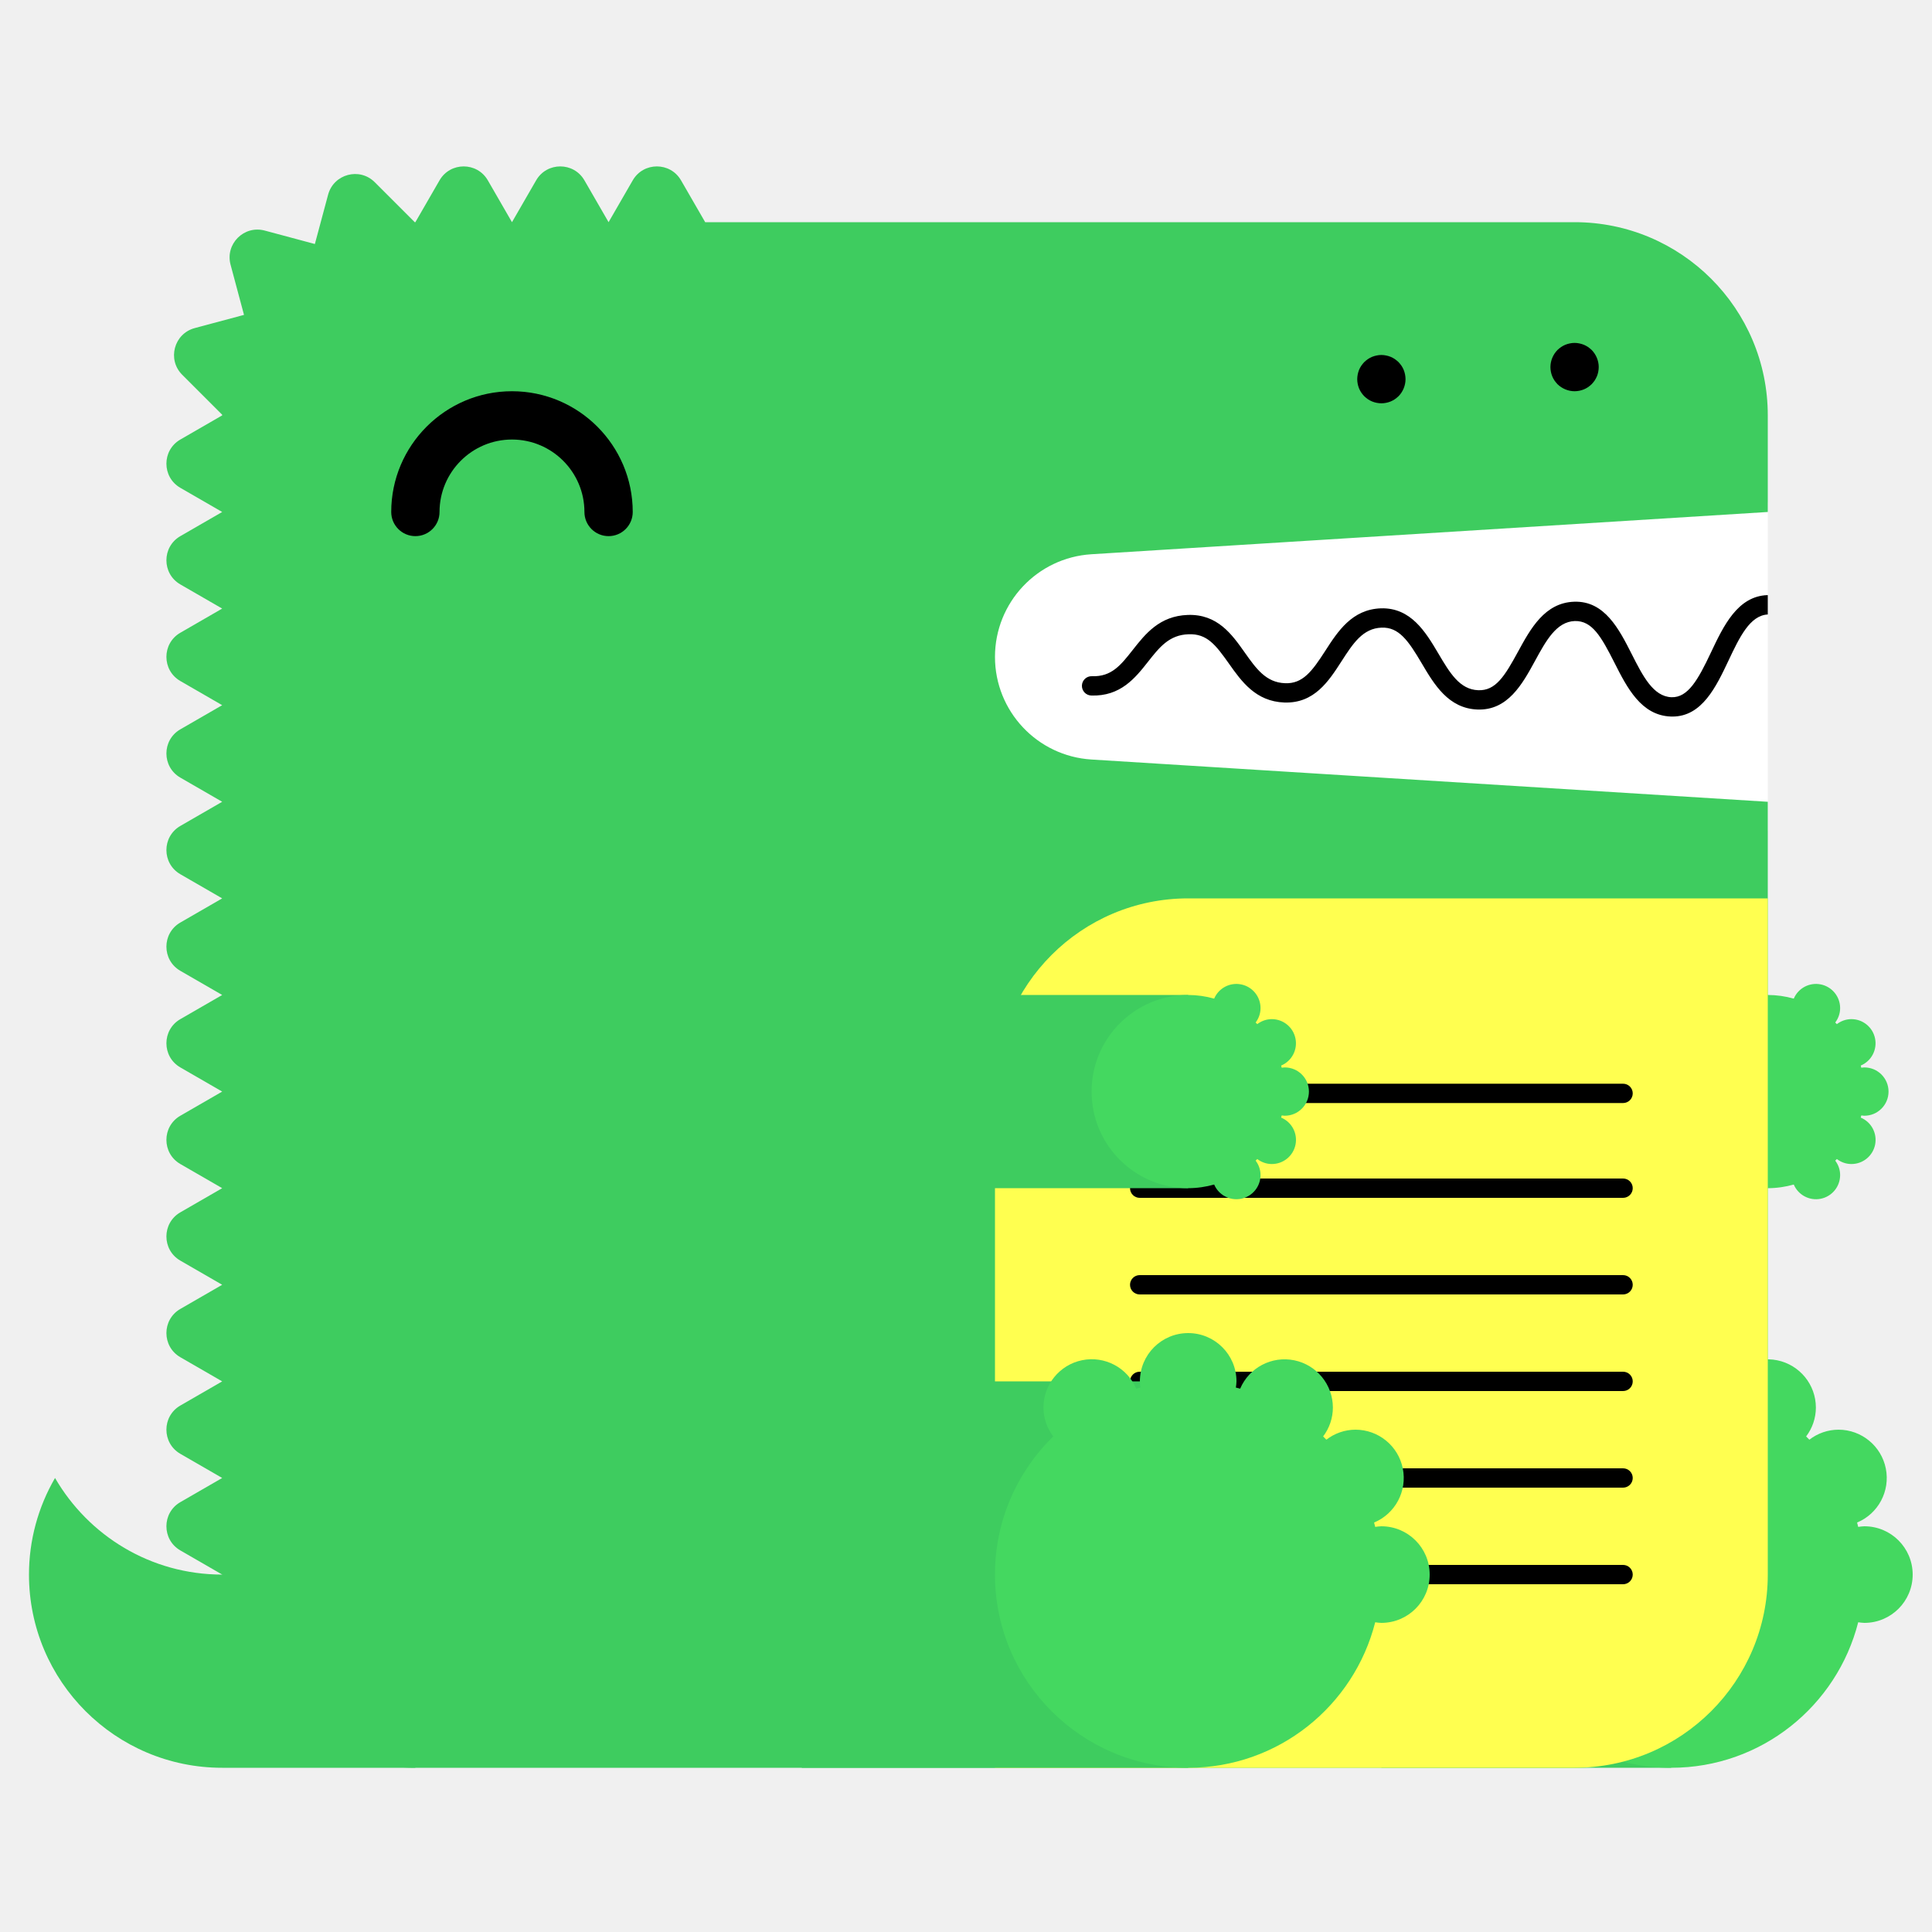
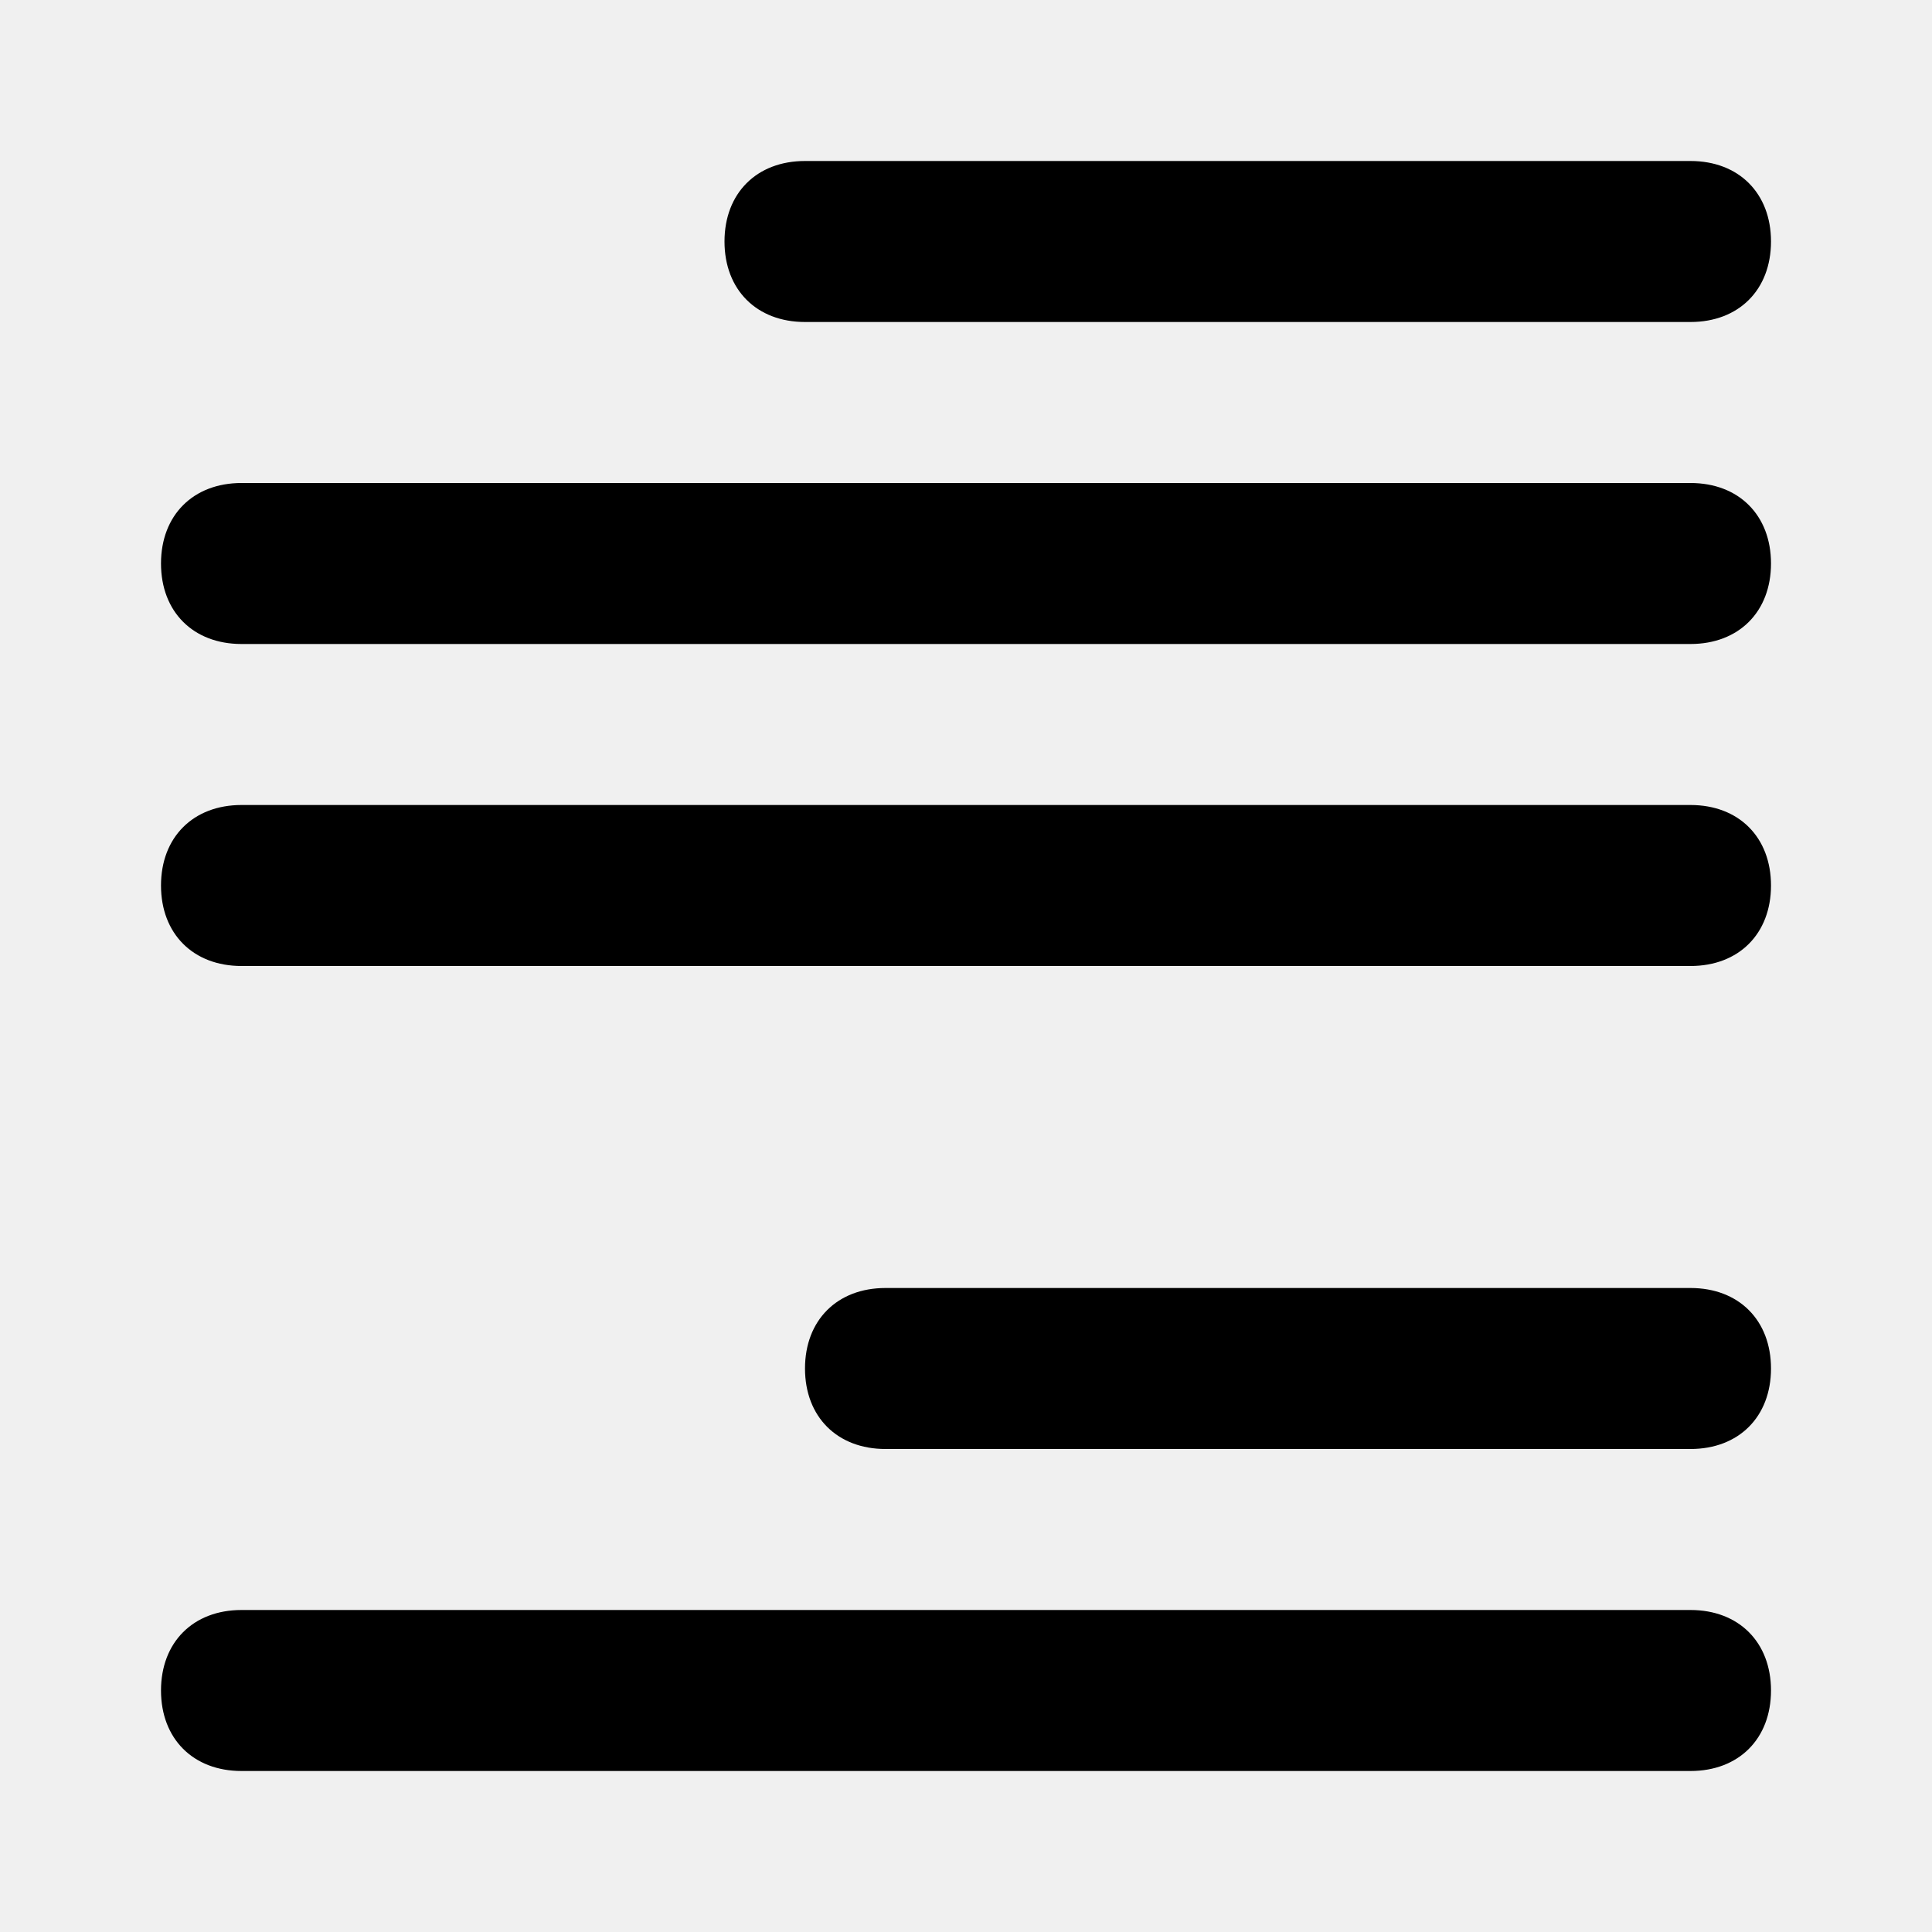
- <svg xmlns="http://www.w3.org/2000/svg" width="200" height="200" viewBox="0 0 200 200">
-   <g fill="none" fill-rule="evenodd">
-     <path fill="#FFF" d="M99 52h84v34H99z" />
-     <path d="M23 163c-7.398 0-13.843-4.027-17.303-10A19.886 19.886 0 0 0 3 163c0 11.046 8.954 20 20 20h20v-20H23z" fill="#3ECC5F" />
-     <path d="M112.98 57.376L183 53V43c0-11.046-8.954-20-20-20H73l-2.5-4.33c-1.112-1.925-3.889-1.925-5 0L63 23l-2.5-4.33c-1.111-1.925-3.889-1.925-5 0L53 23l-2.5-4.33c-1.111-1.925-3.889-1.925-5 0L43 23c-.022 0-.042.003-.065.003l-4.142-4.141c-1.57-1.571-4.252-.853-4.828 1.294l-1.369 5.104-5.192-1.392c-2.148-.575-4.111 1.389-3.535 3.536l1.39 5.193-5.102 1.367c-2.148.576-2.867 3.259-1.296 4.83l4.142 4.142c0 .021-.003.042-.003.064l-4.33 2.5c-1.925 1.111-1.925 3.889 0 5L23 53l-4.33 2.5c-1.925 1.111-1.925 3.889 0 5L23 63l-4.33 2.5c-1.925 1.111-1.925 3.889 0 5L23 73l-4.33 2.5c-1.925 1.111-1.925 3.889 0 5L23 83l-4.33 2.5c-1.925 1.111-1.925 3.889 0 5L23 93l-4.33 2.5c-1.925 1.111-1.925 3.889 0 5L23 103l-4.33 2.5c-1.925 1.111-1.925 3.889 0 5L23 113l-4.33 2.5c-1.925 1.111-1.925 3.889 0 5L23 123l-4.33 2.5c-1.925 1.111-1.925 3.889 0 5L23 133l-4.33 2.5c-1.925 1.111-1.925 3.889 0 5L23 143l-4.33 2.5c-1.925 1.111-1.925 3.889 0 5L23 153l-4.33 2.5c-1.925 1.111-1.925 3.889 0 5L23 163c0 11.046 8.954 20 20 20h120c11.046 0 20-8.954 20-20V83l-70.02-4.376A10.645 10.645 0 0 1 103 68c0-5.621 4.37-10.273 9.98-10.624" fill="#3ECC5F" />
-     <path fill="#3ECC5F" d="M143 183h30v-40h-30z" />
-     <path d="M193 158c-.219 0-.428.037-.639.064-.038-.15-.074-.301-.116-.451A5 5 0 0 0 190.32 148a4.96 4.96 0 0 0-3.016 1.036 26.531 26.531 0 0 0-.335-.336 4.955 4.955 0 0 0 1.011-2.987 5 5 0 0 0-9.599-1.959c-.148-.042-.297-.077-.445-.115.027-.211.064-.42.064-.639a5 5 0 0 0-5-5 5 5 0 0 0-5 5c0 .219.037.428.064.639-.148.038-.297.073-.445.115a4.998 4.998 0 0 0-9.599 1.959c0 1.125.384 2.151 1.011 2.987-3.717 3.632-6.031 8.693-6.031 14.3 0 11.046 8.954 20 20 20 9.339 0 17.16-6.41 19.361-15.064.211.027.42.064.639.064a5 5 0 0 0 5-5 5 5 0 0 0-5-5" fill="#44D860" />
-     <path fill="#3ECC5F" d="M153 123h30v-20h-30z" />
-     <path d="M193 115.5a2.5 2.5 0 1 0 0-5c-.109 0-.214.019-.319.032-.02-.075-.037-.15-.058-.225a2.501 2.501 0 0 0-.963-4.807c-.569 0-1.088.197-1.508.518a6.653 6.653 0 0 0-.168-.168c.314-.417.506-.931.506-1.494a2.5 2.5 0 0 0-4.8-.979A9.987 9.987 0 0 0 183 103c-5.522 0-10 4.478-10 10s4.478 10 10 10c.934 0 1.833-.138 2.69-.377a2.5 2.5 0 0 0 4.8-.979c0-.563-.192-1.077-.506-1.494.057-.055.113-.111.168-.168.42.321.939.518 1.508.518a2.5 2.5 0 0 0 .963-4.807c.021-.074.038-.15.058-.225.105.013.21.032.319.032" fill="#44D860" />
-     <path d="M63 55.5a2.5 2.5 0 0 1-2.5-2.5c0-4.136-3.364-7.5-7.5-7.5s-7.5 3.364-7.5 7.5a2.5 2.5 0 1 1-5 0c0-6.893 5.607-12.5 12.5-12.5S65.5 46.107 65.5 53a2.5 2.5 0 0 1-2.5 2.5" fill="#000" />
-     <path d="M103 183h60c11.046 0 20-8.954 20-20V93h-60c-11.046 0-20 8.954-20 20v70z" fill="#FFFF50" />
-     <path d="M168.02 124h-50.04a1 1 0 1 1 0-2h50.04a1 1 0 1 1 0 2m0 20h-50.04a1 1 0 1 1 0-2h50.04a1 1 0 1 1 0 2m0 20h-50.04a1 1 0 1 1 0-2h50.04a1 1 0 1 1 0 2m0-49.814h-50.04a1 1 0 1 1 0-2h50.04a1 1 0 1 1 0 2m0 19.814h-50.04a1 1 0 1 1 0-2h50.04a1 1 0 1 1 0 2m0 20h-50.04a1 1 0 1 1 0-2h50.04a1 1 0 1 1 0 2M183 61.611c-.012 0-.022-.006-.034-.005-3.09.105-4.552 3.196-5.842 5.923-1.346 2.85-2.387 4.703-4.093 4.647-1.889-.068-2.969-2.202-4.113-4.46-1.314-2.594-2.814-5.536-5.963-5.426-3.046.104-4.513 2.794-5.807 5.167-1.377 2.528-2.314 4.065-4.121 3.994-1.927-.07-2.951-1.805-4.136-3.813-1.321-2.236-2.848-4.75-5.936-4.664-2.994.103-4.465 2.385-5.763 4.4-1.373 2.13-2.335 3.428-4.165 3.351-1.973-.07-2.992-1.51-4.171-3.177-1.324-1.873-2.816-3.993-5.895-3.89-2.928.1-4.399 1.97-5.696 3.618-1.232 1.564-2.194 2.802-4.229 2.724a1 1 0 0 0-.072 2c3.017.101 4.545-1.8 5.872-3.487 1.177-1.496 2.193-2.787 4.193-2.855 1.926-.082 2.829 1.115 4.195 3.045 1.297 1.834 2.769 3.914 5.731 4.021 3.103.104 4.596-2.215 5.918-4.267 1.182-1.834 2.202-3.417 4.15-3.484 1.793-.067 2.769 1.35 4.145 3.681 1.297 2.197 2.766 4.686 5.787 4.796 3.125.108 4.634-2.62 5.949-5.035 1.139-2.088 2.214-4.06 4.119-4.126 1.793-.042 2.728 1.595 4.111 4.33 1.292 2.553 2.757 5.445 5.825 5.556l.169.003c3.064 0 4.518-3.075 5.805-5.794 1.139-2.41 2.217-4.68 4.067-4.773v-2z" fill="#000" />
-     <path fill="#3ECC5F" d="M83 183h40v-40H83z" />
-     <path d="M143 158c-.219 0-.428.037-.639.064-.038-.15-.074-.301-.116-.451A5 5 0 0 0 140.32 148a4.96 4.96 0 0 0-3.016 1.036 26.531 26.531 0 0 0-.335-.336 4.955 4.955 0 0 0 1.011-2.987 5 5 0 0 0-9.599-1.959c-.148-.042-.297-.077-.445-.115.027-.211.064-.42.064-.639a5 5 0 0 0-5-5 5 5 0 0 0-5 5c0 .219.037.428.064.639-.148.038-.297.073-.445.115a4.998 4.998 0 0 0-9.599 1.959c0 1.125.384 2.151 1.011 2.987-3.717 3.632-6.031 8.693-6.031 14.3 0 11.046 8.954 20 20 20 9.339 0 17.16-6.41 19.361-15.064.211.027.42.064.639.064a5 5 0 0 0 5-5 5 5 0 0 0-5-5" fill="#44D860" />
-     <path fill="#3ECC5F" d="M83 123h40v-20H83z" />
-     <path d="M133 115.5a2.5 2.5 0 1 0 0-5c-.109 0-.214.019-.319.032-.02-.075-.037-.15-.058-.225a2.501 2.501 0 0 0-.963-4.807c-.569 0-1.088.197-1.508.518a6.653 6.653 0 0 0-.168-.168c.314-.417.506-.931.506-1.494a2.5 2.5 0 0 0-4.8-.979A9.987 9.987 0 0 0 123 103c-5.522 0-10 4.478-10 10s4.478 10 10 10c.934 0 1.833-.138 2.69-.377a2.5 2.5 0 0 0 4.8-.979c0-.563-.192-1.077-.506-1.494.057-.055.113-.111.168-.168.42.321.939.518 1.508.518a2.5 2.5 0 0 0 .963-4.807c.021-.074.038-.15.058-.225.105.013.21.032.319.032" fill="#44D860" />
-     <path d="M143 41.75c-.16 0-.33-.02-.49-.05a2.52 2.52 0 0 1-.47-.14c-.15-.06-.29-.14-.431-.23-.13-.09-.259-.2-.38-.31-.109-.12-.219-.24-.309-.38s-.17-.28-.231-.43a2.619 2.619 0 0 1-.189-.96c0-.16.02-.33.05-.49.03-.16.08-.31.139-.47.061-.15.141-.29.231-.43.09-.13.2-.26.309-.38.121-.11.25-.22.38-.31.141-.09.281-.17.431-.23.149-.06.31-.11.47-.14.32-.07.65-.07.98 0 .159.03.32.08.47.14.149.06.29.14.43.23.13.09.259.2.38.31.11.12.22.25.31.38.09.14.17.28.23.43.06.16.11.31.14.47.029.16.05.33.05.49 0 .66-.271 1.31-.73 1.77-.121.11-.25.22-.38.31-.14.09-.281.17-.43.23a2.565 2.565 0 0 1-.96.19m20-1.25c-.66 0-1.3-.27-1.771-.73a3.802 3.802 0 0 1-.309-.38c-.09-.14-.17-.28-.231-.43a2.619 2.619 0 0 1-.189-.96c0-.66.27-1.3.729-1.77.121-.11.25-.22.38-.31.141-.09.281-.17.431-.23.149-.06.31-.11.47-.14.32-.07.66-.07.98 0 .159.03.32.08.47.14.149.06.29.14.43.23.13.09.259.2.38.31.459.47.73 1.11.73 1.77 0 .16-.021.33-.05.49-.03.16-.08.32-.14.47-.07.15-.14.29-.23.43-.09.13-.2.26-.31.38-.121.11-.25.22-.38.31-.14.09-.281.17-.43.23a2.565 2.565 0 0 1-.96.19" fill="#000" />
-   </g>
+ <svg xmlns="http://www.w3.org/2000/svg" fill="#000000" width="800px" height="800px" viewBox="0 0 24 24" enable-background="new 0 0 24 24">
+   <path d="M21,20H3c-0.6,0-1,0.4-1,1s0.4,1,1,1h18c0.6,0,1-0.4,1-1S21.6,20,21,20z M10,4h11c0.6,0,1-0.4,1-1s-0.4-1-1-1H10C9.4,2,9,2.4,9,3S9.4,4,10,4z M21,16H11c-0.6,0-1,0.4-1,1s0.4,1,1,1h10c0.6,0,1-0.4,1-1S21.6,16,21,16z M21,10H3c-0.6,0-1,0.4-1,1s0.4,1,1,1h18c0.6,0,1-0.4,1-1S21.6,10,21,10z M21,6H3C2.4,6,2,6.4,2,7s0.4,1,1,1h18c0.6,0,1-0.4,1-1S21.6,6,21,6z" />
</svg>
